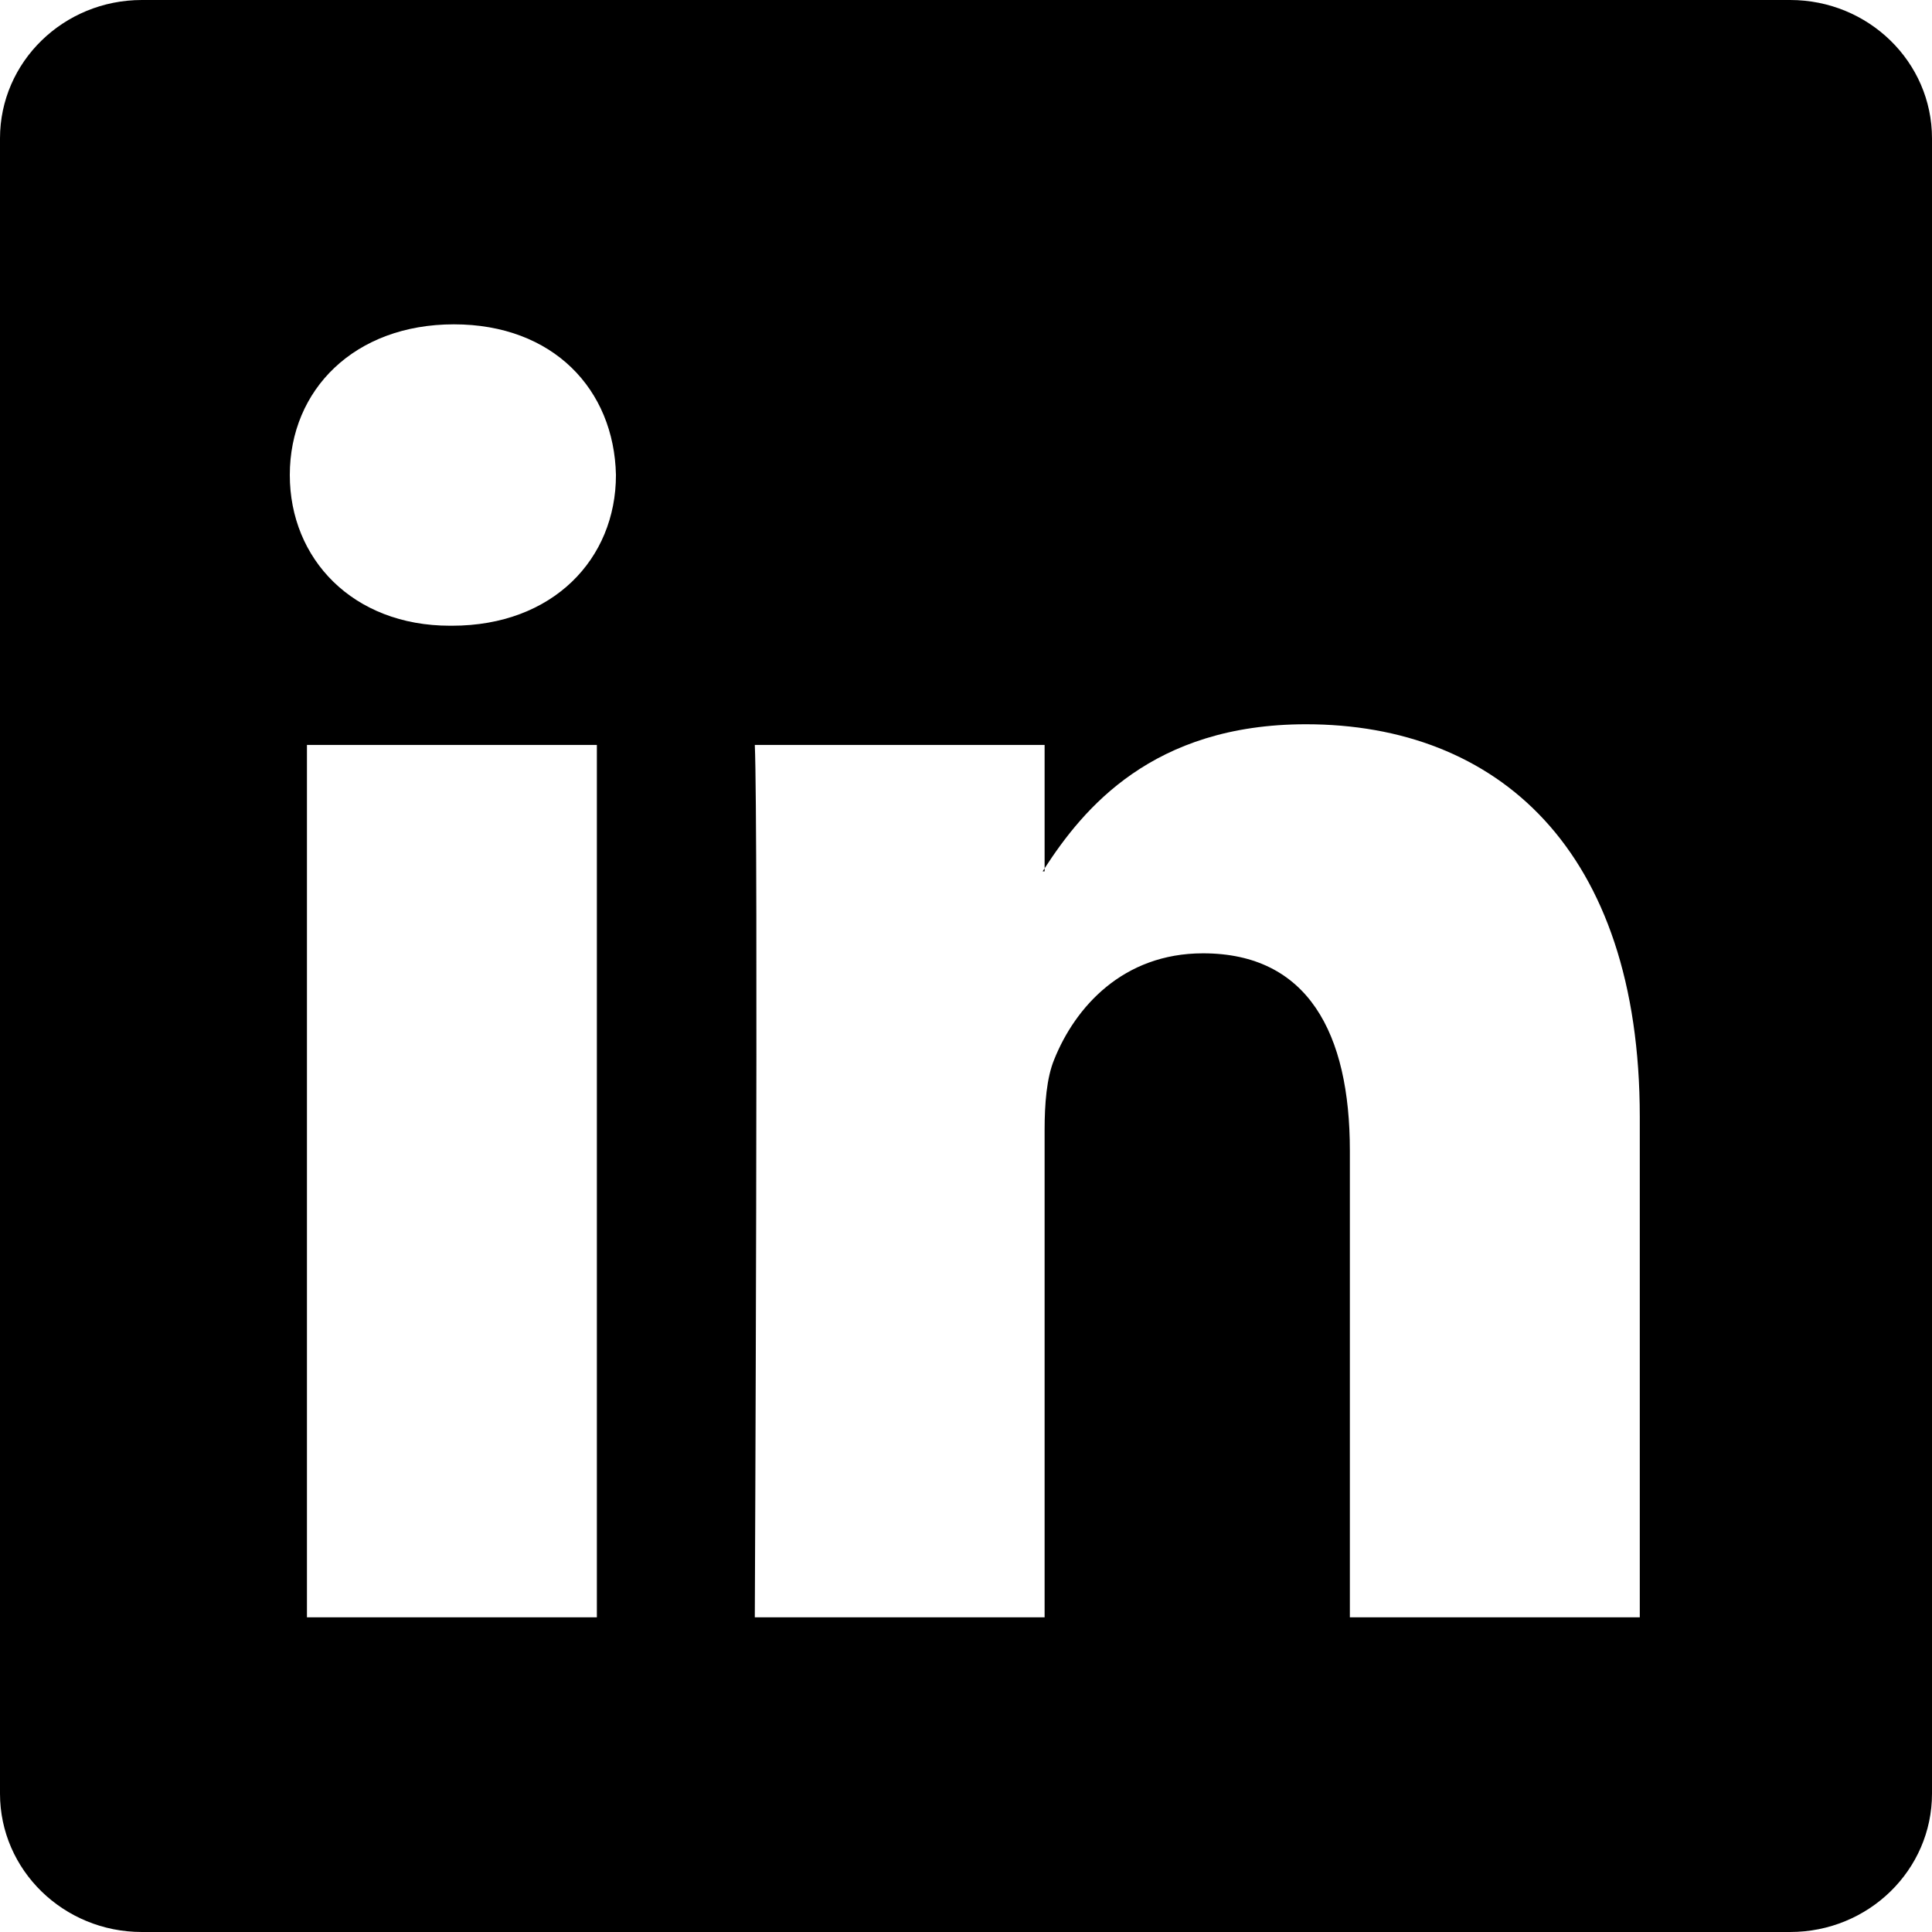
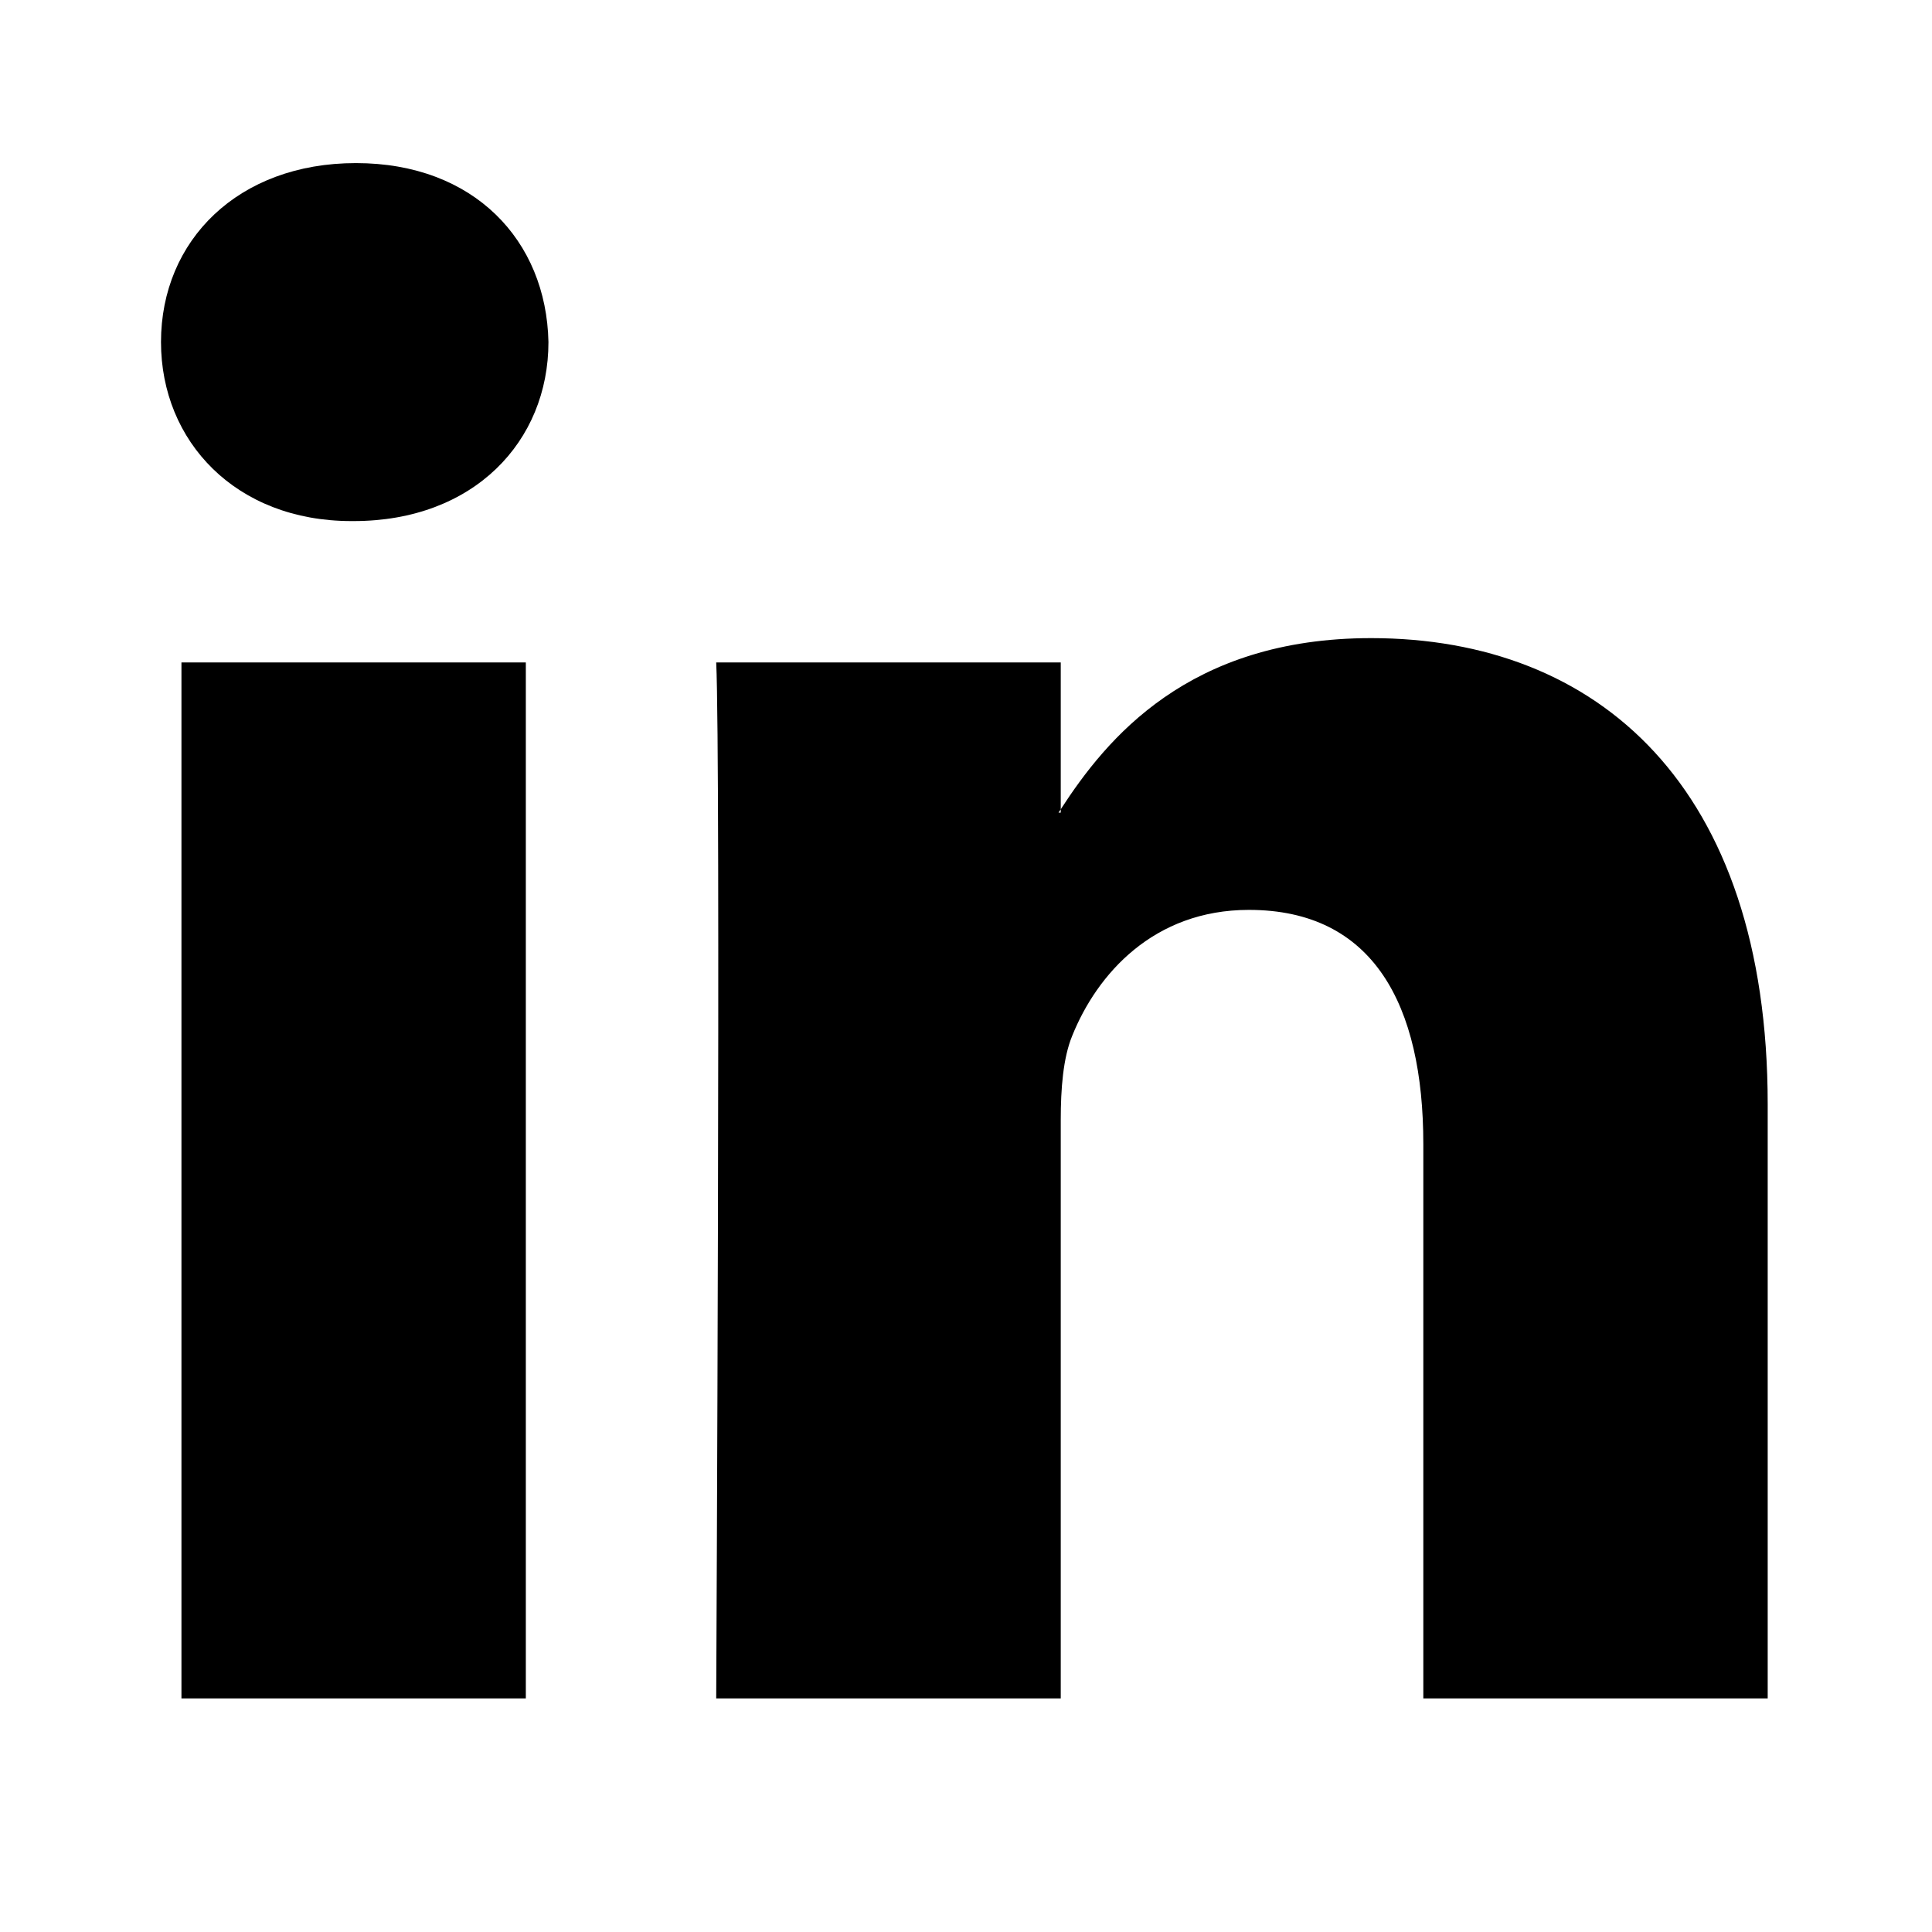
- <svg xmlns="http://www.w3.org/2000/svg" width="32" height="32" viewBox="0 0 16 16">
-   <path fill="currentColor" d="M0 1.146C0 .513.526 0 1.175 0h13.65C15.474 0 16 .513 16 1.146v13.708c0 .633-.526 1.146-1.175 1.146H1.175C.526 16 0 15.487 0 14.854zm4.943 12.248V6.169H2.542v7.225zm-1.2-8.212c.837 0 1.358-.554 1.358-1.248c-.015-.709-.52-1.248-1.342-1.248S2.4 3.226 2.4 3.934c0 .694.521 1.248 1.327 1.248zm4.908 8.212V9.359c0-.216.016-.432.08-.586c.173-.431.568-.878 1.232-.878c.869 0 1.216.662 1.216 1.634v3.865h2.401V9.25c0-2.22-1.184-3.252-2.764-3.252c-1.274 0-1.845.7-2.165 1.193v.025h-.016l.016-.025V6.169h-2.4c.03.678 0 7.225 0 7.225z" />
+ <svg xmlns="http://www.w3.org/2000/svg" width="32" height="32" viewBox="-2 -2 24 24">
+   <path fill="currentColor" d="M19.959 11.719v7.379h-4.278v-6.885c0-1.73-.619-2.91-2.167-2.91c-1.182 0-1.886.796-2.195 1.565c-.113.275-.142.658-.142 1.043v7.187h-4.28s.058-11.66 0-12.869h4.28v1.824l-.028.042h.028v-.042c.568-.875 1.583-2.126 3.856-2.126c2.815 0 4.926 1.84 4.926 5.792M2.421.026C.958.026 0 .986 0 2.249c0 1.235.93 2.224 2.365 2.224h.028c1.493 0 2.42-.989 2.42-2.224C4.787.986 3.887.026 2.422.026zM.254 19.098h4.278V6.229H.254z" />
</svg>
